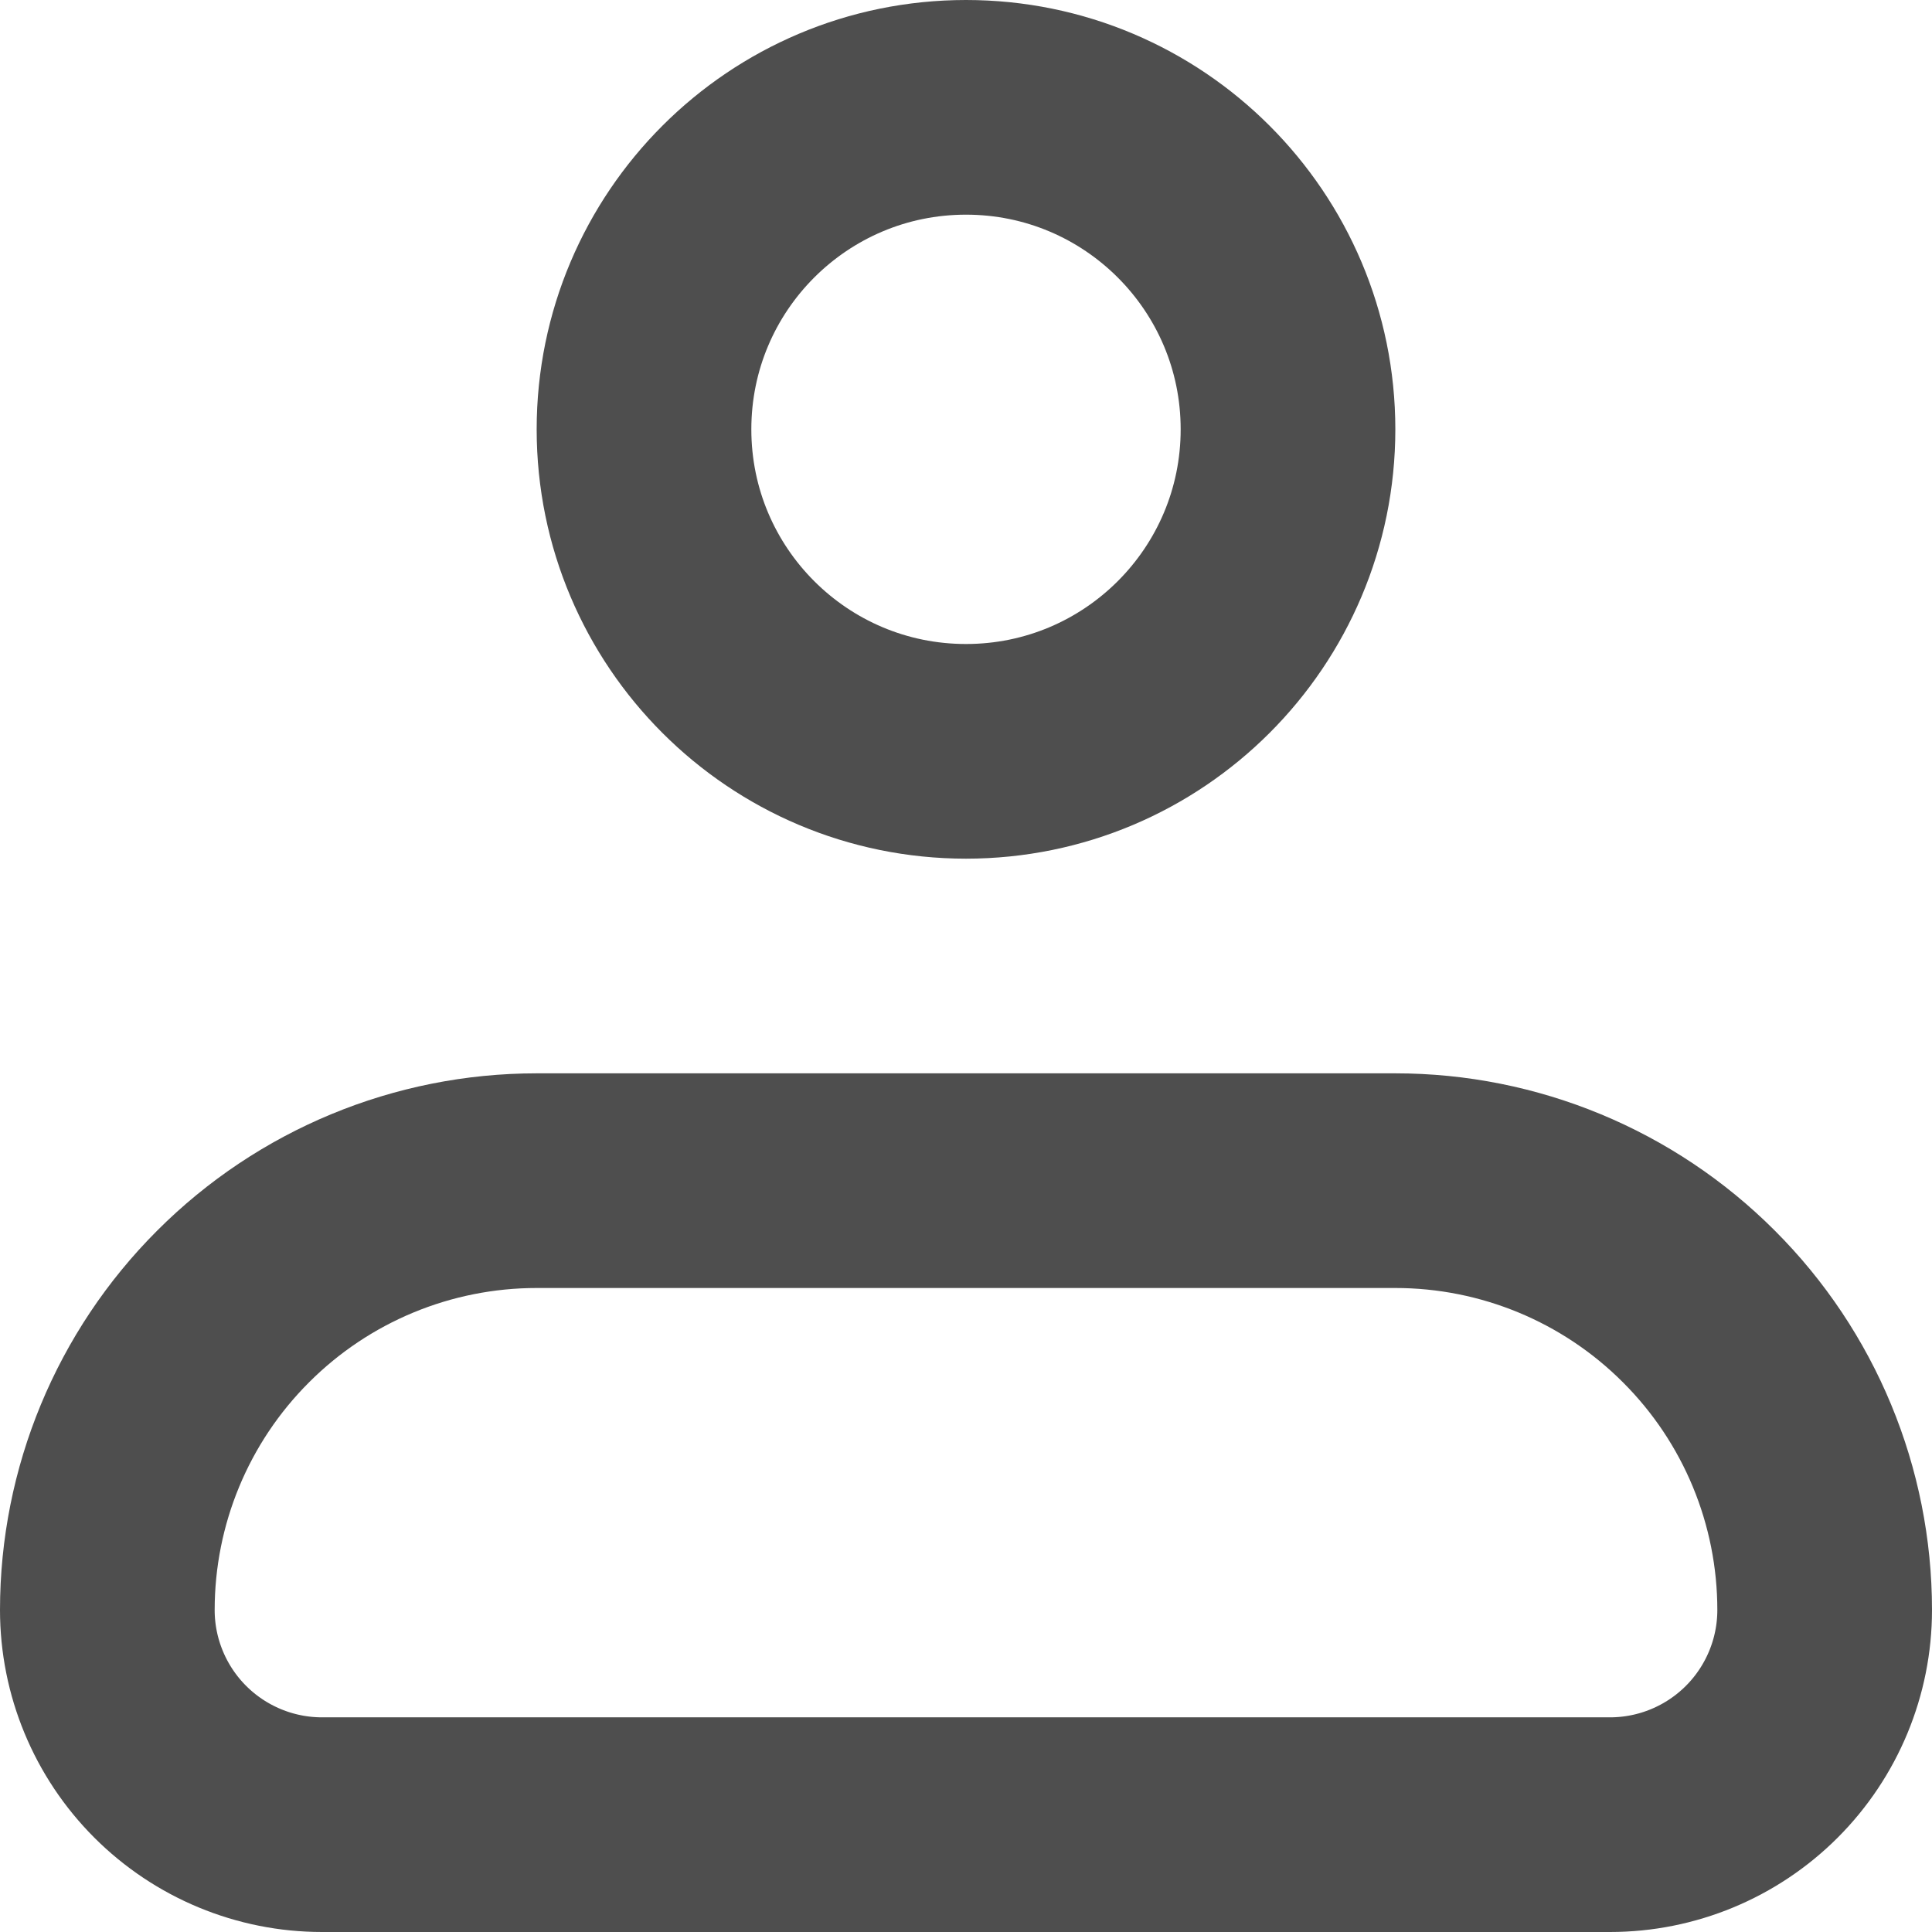
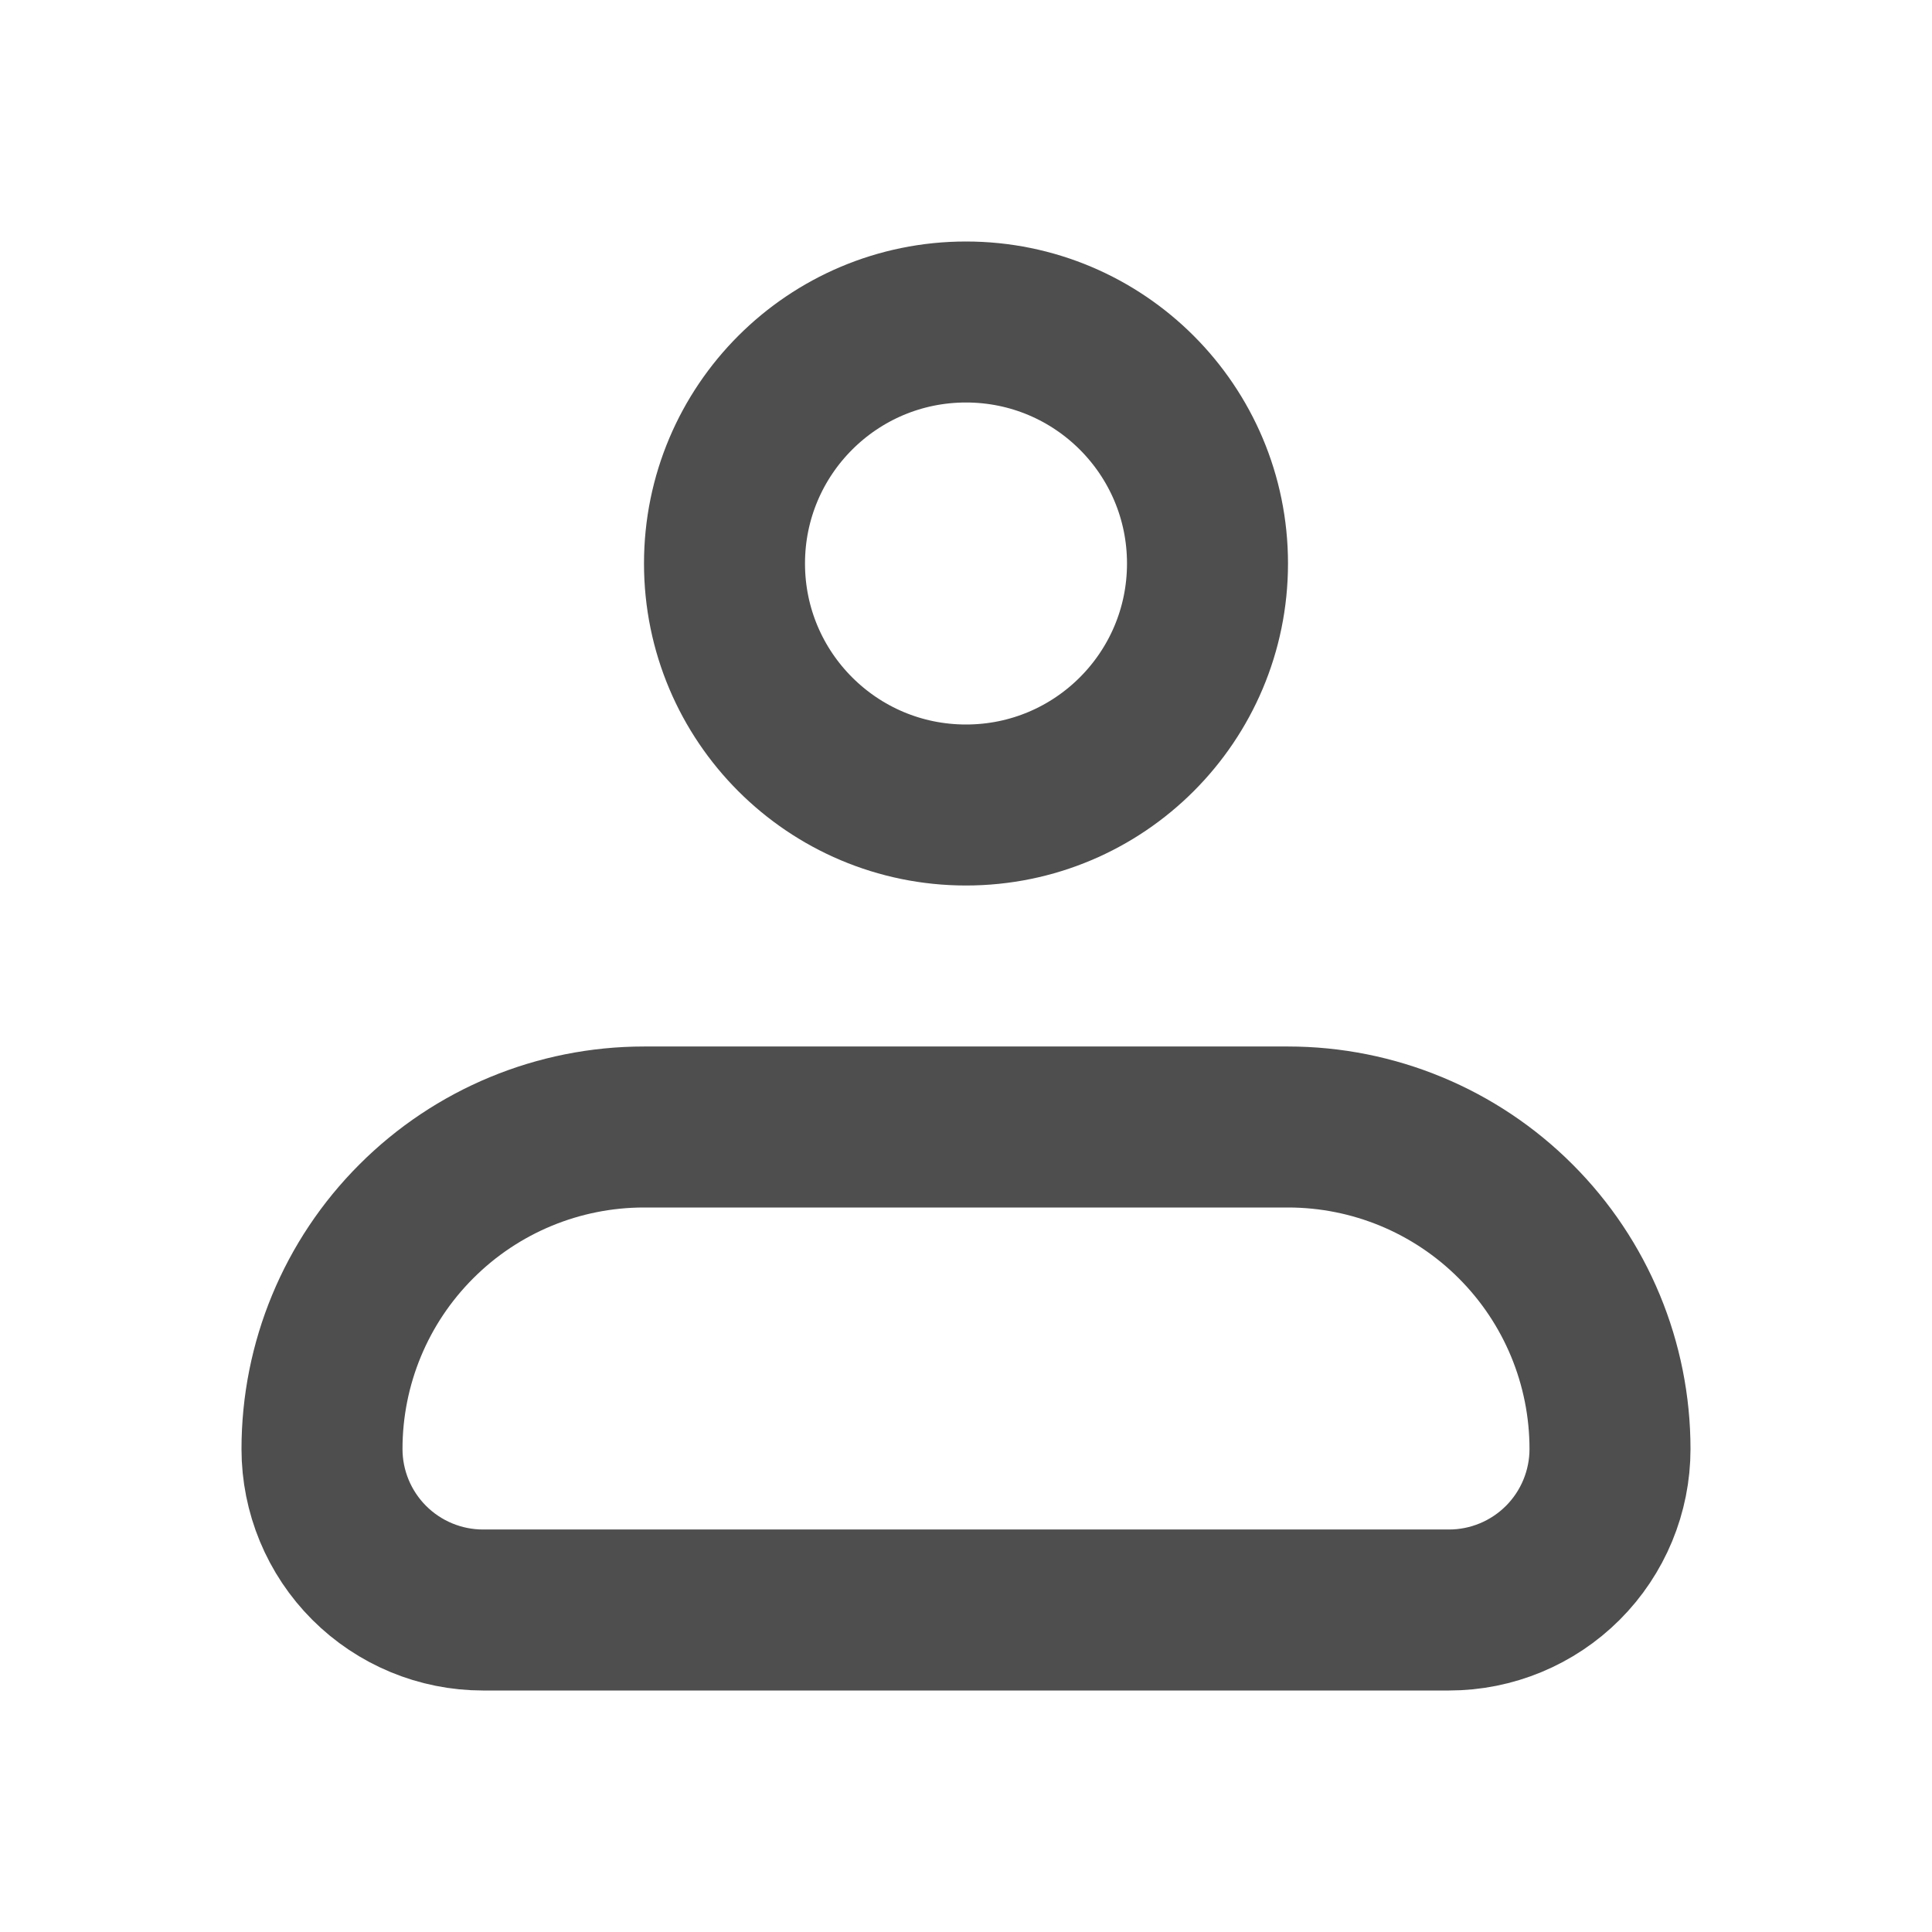
- <svg xmlns="http://www.w3.org/2000/svg" width="18" height="18" viewBox="0 0 18 18" fill="none">
-   <path d="M1 15C1 13.939 1.421 12.922 2.172 12.172C2.922 11.421 3.939 11 5 11H13C14.061 11 15.078 11.421 15.828 12.172C16.579 12.922 17 13.939 17 15C17 15.53 16.789 16.039 16.414 16.414C16.039 16.789 15.53 17 15 17H3C2.47 17 1.961 16.789 1.586 16.414C1.211 16.039 1 15.53 1 15Z" stroke="#4E4E4E" stroke-width="2" stroke-linejoin="round" />
-   <path d="M9 7C10.657 7 12 5.657 12 4C12 2.343 10.657 1 9 1C7.343 1 6 2.343 6 4C6 5.657 7.343 7 9 7Z" stroke="#4E4E4E" stroke-width="2" />
+ <svg xmlns="http://www.w3.org/2000/svg" width="24" height="24" viewBox="0 0 24 24" fill="none">
+   <path d="M4 18C4 16.939 4.421 15.922 5.172 15.172C5.922 14.421 6.939 14 8 14H16C17.061 14 18.078 14.421 18.828 15.172C19.579 15.922 20 16.939 20 18C20 18.53 19.789 19.039 19.414 19.414C19.039 19.789 18.53 20 18 20H6C5.47 20 4.961 19.789 4.586 19.414C4.211 19.039 4 18.53 4 18Z" stroke="#4E4E4E" stroke-width="2" stroke-linejoin="round" />
+   <path d="M12 10C13.657 10 15 8.657 15 7C15 5.343 13.657 4 12 4C10.343 4 9 5.343 9 7C9 8.657 10.343 10 12 10Z" stroke="#4E4E4E" stroke-width="2" />
</svg>
